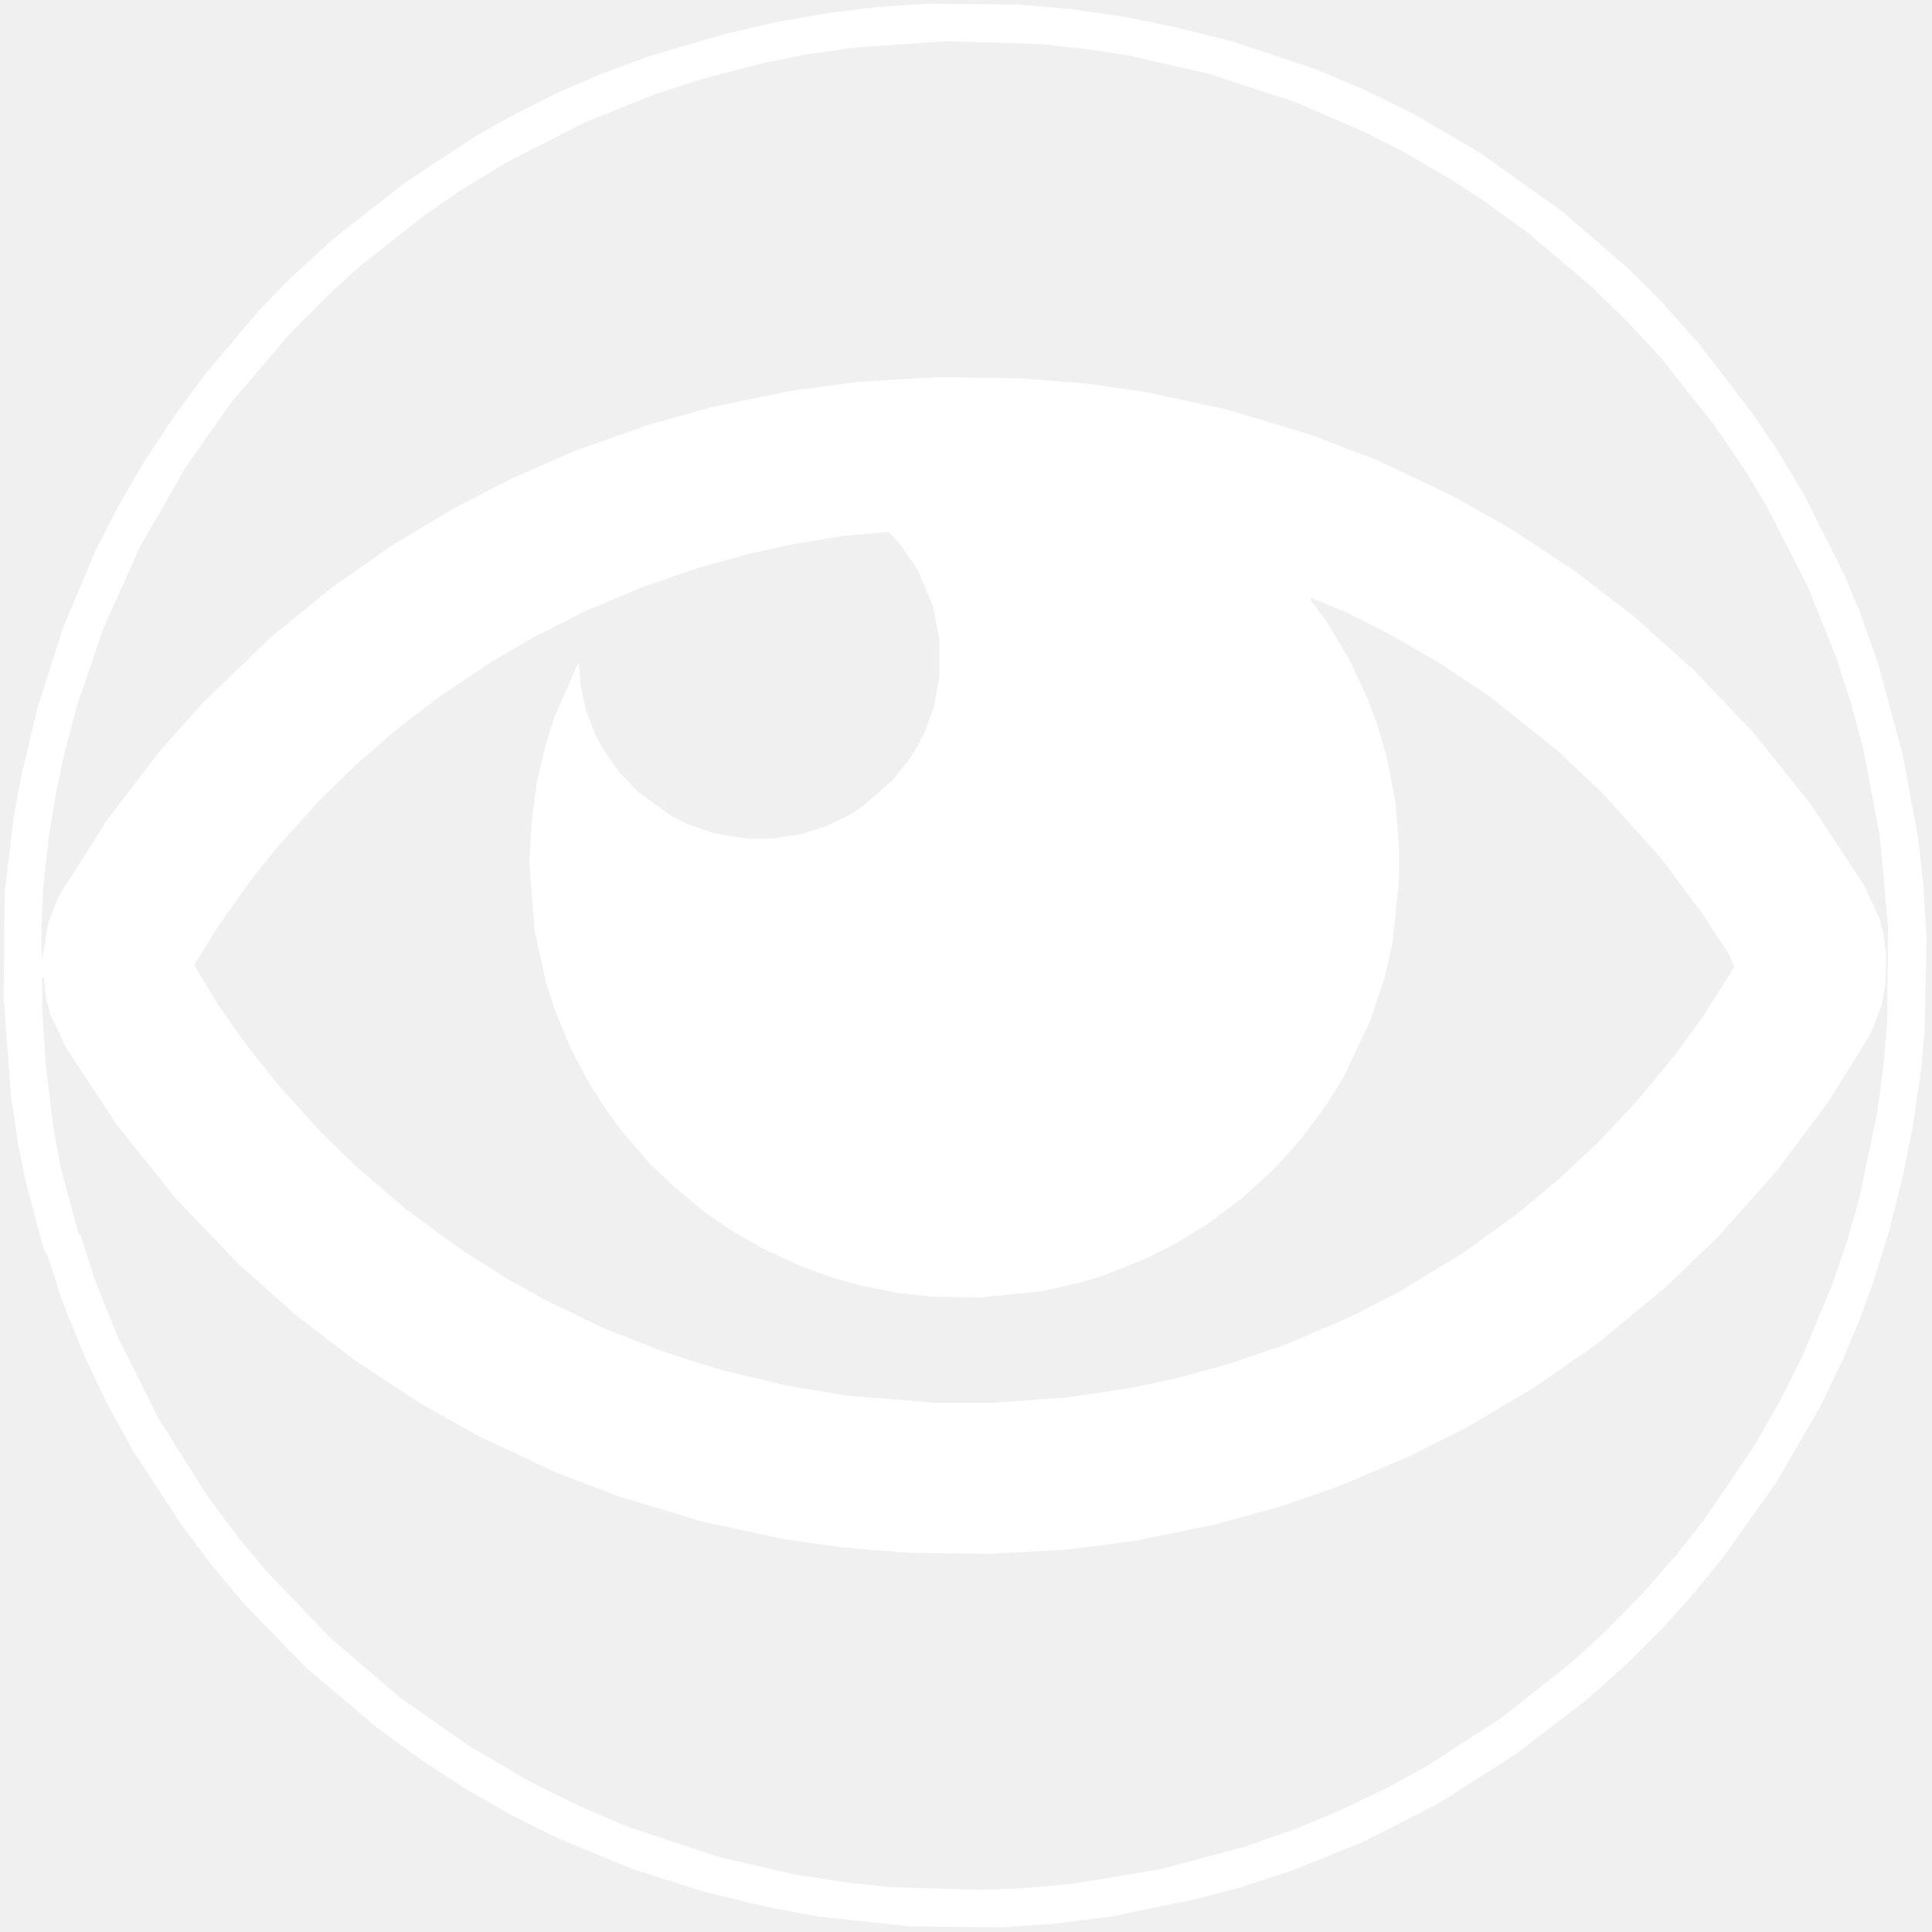
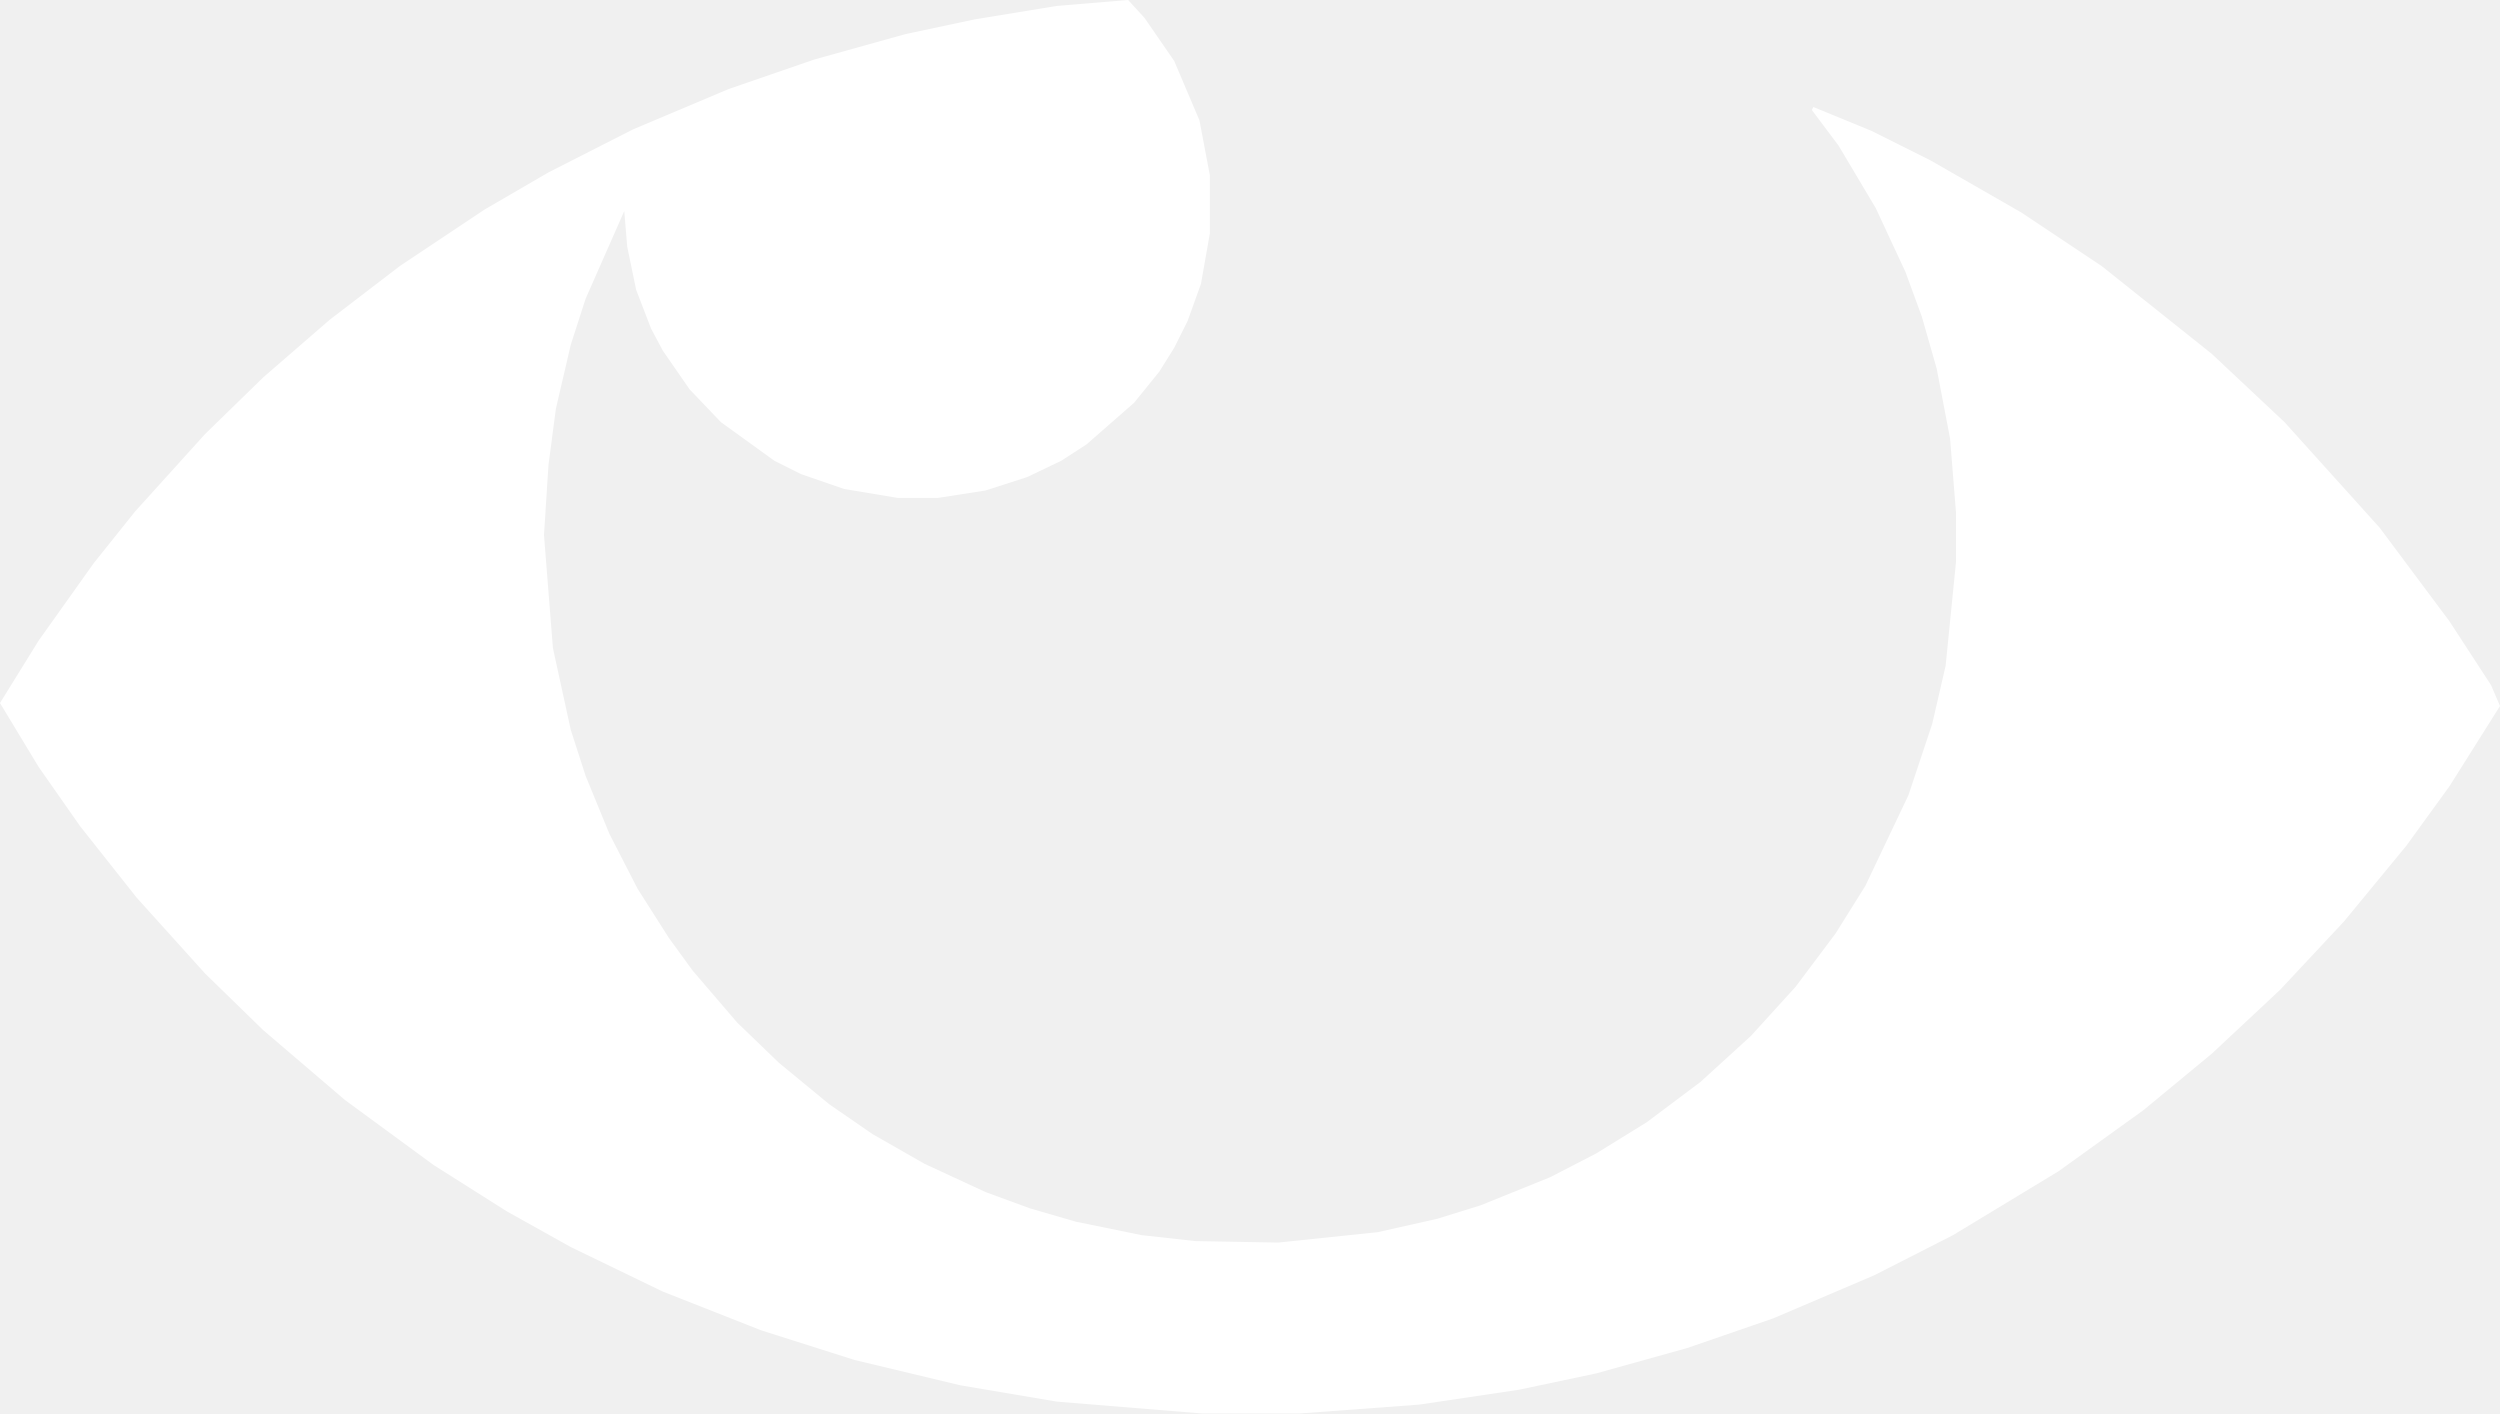
- <svg xmlns="http://www.w3.org/2000/svg" width="2110" height="2110" viewBox="24 34 2110 2110" role="img" aria-labelledby="title">
-   <path fill="#fff" fill-rule="evenodd" d="M236,1088L262,1046L299,994L327,959L374,907L413,869L458,830L505,794L562,756L605,731L662,702L726,675L784,655L845,638L892,628L947,619L995,615L1006,627L1026,656L1043,696L1050,733L1050,772L1044,806L1035,831L1026,849L1016,865L999,886L967,914L950,925L927,936L899,945L867,950L840,950L804,944L775,934L757,925L721,899L700,877L682,851L674,836L664,810L658,781L656,757L630,816L620,847L610,890L605,928L602,975L608,1051L620,1106L630,1137L646,1176L665,1213L686,1246L702,1268L732,1303L760,1330L794,1358L823,1378L858,1398L899,1417L929,1428L960,1437L1004,1446L1040,1450L1096,1451L1163,1444L1203,1435L1232,1426L1279,1407L1310,1391L1344,1370L1380,1343L1414,1312L1444,1279L1471,1243L1491,1211L1520,1150L1536,1102L1545,1063L1552,993L1552,960L1548,910L1539,863L1529,828L1518,798L1498,755L1473,713L1455,689L1456,687L1495,703L1535,723L1596,758L1650,794L1724,853L1773,899L1837,970L1884,1033L1912,1076L1918,1090L1884,1144L1855,1184L1813,1235L1770,1281L1724,1324L1678,1362L1621,1403L1550,1446L1497,1473L1429,1502L1371,1522L1310,1539L1258,1550L1191,1560L1110,1566L1045,1566L947,1558L882,1547L811,1530L748,1510L682,1484L620,1454L577,1430L528,1399L468,1355L413,1308L374,1270L328,1219L290,1171L262,1131ZM1057,79L1158,82L1214,88L1258,95L1346,115L1440,146L1514,178L1557,200L1607,229L1644,253L1691,287L1761,346L1804,388L1838,425L1896,498L1930,548L1953,586L1999,676L2029,751L2045,800L2059,852L2077,947L2086,1046L2085,1150L2081,1198L2074,1250L2055,1341L2042,1387L2025,1437L1992,1516L1969,1562L1940,1613L1885,1694L1855,1732L1820,1772L1778,1815L1741,1849L1664,1910L1582,1963L1538,1987L1488,2011L1440,2031L1383,2051L1293,2075L1198,2091L1144,2096L1096,2098L997,2095L949,2090L891,2081L809,2062L712,2030L660,2008L605,1981L538,1942L461,1888L385,1823L314,1749L285,1714L250,1667L197,1583L152,1493L128,1433L112,1383L110,1382L90,1308L82,1263L74,1197L70,1134L70,1102L72,1102L74,1123L79,1142L96,1178L152,1263L216,1343L285,1415L348,1471L412,1520L482,1566L546,1602L631,1642L699,1668L792,1696L881,1715L943,1724L1019,1730L1106,1731L1193,1726L1262,1717L1351,1699L1423,1679L1484,1658L1562,1625L1624,1594L1700,1549L1769,1501L1844,1439L1902,1383L1965,1312L2021,1237L2067,1163L2079,1132L2083,1110L2084,1079L2081,1054L2077,1038L2060,1001L2002,913L1938,833L1872,764L1807,706L1743,657L1673,611L1609,575L1529,537L1456,509L1363,481L1274,462L1212,453L1136,447L1048,446L962,451L887,461L800,479L732,498L653,526L584,556L518,590L450,631L386,676L321,729L246,801L198,855L142,928L88,1013L77,1041L70,1081L69,1056L71,1005L77,950L85,901L94,858L108,805L137,720L177,631L227,544L277,473L340,399L388,351L418,324L489,268L527,242L576,212L662,168L739,137L788,121L857,103L902,94L957,86ZM1038,38L979,42L930,48L873,58L816,71L731,96L680,115L636,134L582,161L543,183L467,233L389,294L340,339L307,373L247,444L214,489L181,539L152,589L129,634L93,719L65,807L48,878L39,926L29,1011L28,1123L36,1231L44,1285L52,1324L72,1399L76,1405L92,1455L118,1519L141,1567L169,1618L222,1699L255,1743L290,1785L359,1856L436,1921L484,1956L530,1986L582,2016L632,2041L714,2075L793,2100L859,2116L917,2127L1018,2138L1116,2139L1175,2135L1238,2127L1330,2108L1376,2096L1435,2077L1514,2045L1596,2003L1679,1950L1756,1891L1802,1850L1838,1814L1868,1781L1905,1736L1964,1653L2012,1570L2037,1518L2055,1475L2070,1434L2087,1379L2102,1319L2113,1265L2122,1203L2126,1159L2128,1059L2125,1005L2119,950L2102,858L2075,758L2055,702L2037,659L1993,572L1964,524L1939,487L1880,410L1838,363L1802,327L1729,264L1639,200L1565,157L1514,132L1462,110L1369,79L1309,64L1250,52L1194,44L1137,39Z" />
+ <svg xmlns="http://www.w3.org/2000/svg" width="1682" height="951" viewBox="236 615 1682 951" role="img" aria-labelledby="title">
+   <path fill="#fff" fill-rule="evenodd" d="M236,1088L262,1046L299,994L327,959L374,907L413,869L458,830L505,794L562,756L605,731L662,702L726,675L784,655L845,638L892,628L947,619L995,615L1006,627L1026,656L1043,696L1050,733L1050,772L1044,806L1035,831L1026,849L1016,865L999,886L967,914L950,925L927,936L899,945L867,950L840,950L804,944L775,934L757,925L721,899L700,877L682,851L674,836L664,810L658,781L656,757L630,816L620,847L610,890L605,928L602,975L608,1051L620,1106L630,1137L646,1176L665,1213L686,1246L702,1268L732,1303L760,1330L794,1358L823,1378L858,1398L899,1417L929,1428L960,1437L1004,1446L1040,1450L1096,1451L1163,1444L1203,1435L1232,1426L1279,1407L1310,1391L1344,1370L1380,1343L1414,1312L1444,1279L1471,1243L1491,1211L1520,1150L1536,1102L1545,1063L1552,993L1552,960L1548,910L1539,863L1529,828L1518,798L1498,755L1473,713L1455,689L1456,687L1495,703L1535,723L1596,758L1650,794L1724,853L1773,899L1837,970L1884,1033L1912,1076L1918,1090L1884,1144L1855,1184L1813,1235L1770,1281L1724,1324L1678,1362L1621,1403L1550,1446L1497,1473L1429,1502L1371,1522L1310,1539L1258,1550L1191,1560L1110,1566L1045,1566L947,1558L882,1547L811,1530L748,1510L682,1484L620,1454L577,1430L528,1399L468,1355L413,1308L374,1270L328,1219L290,1171L262,1131Z" />
</svg>
